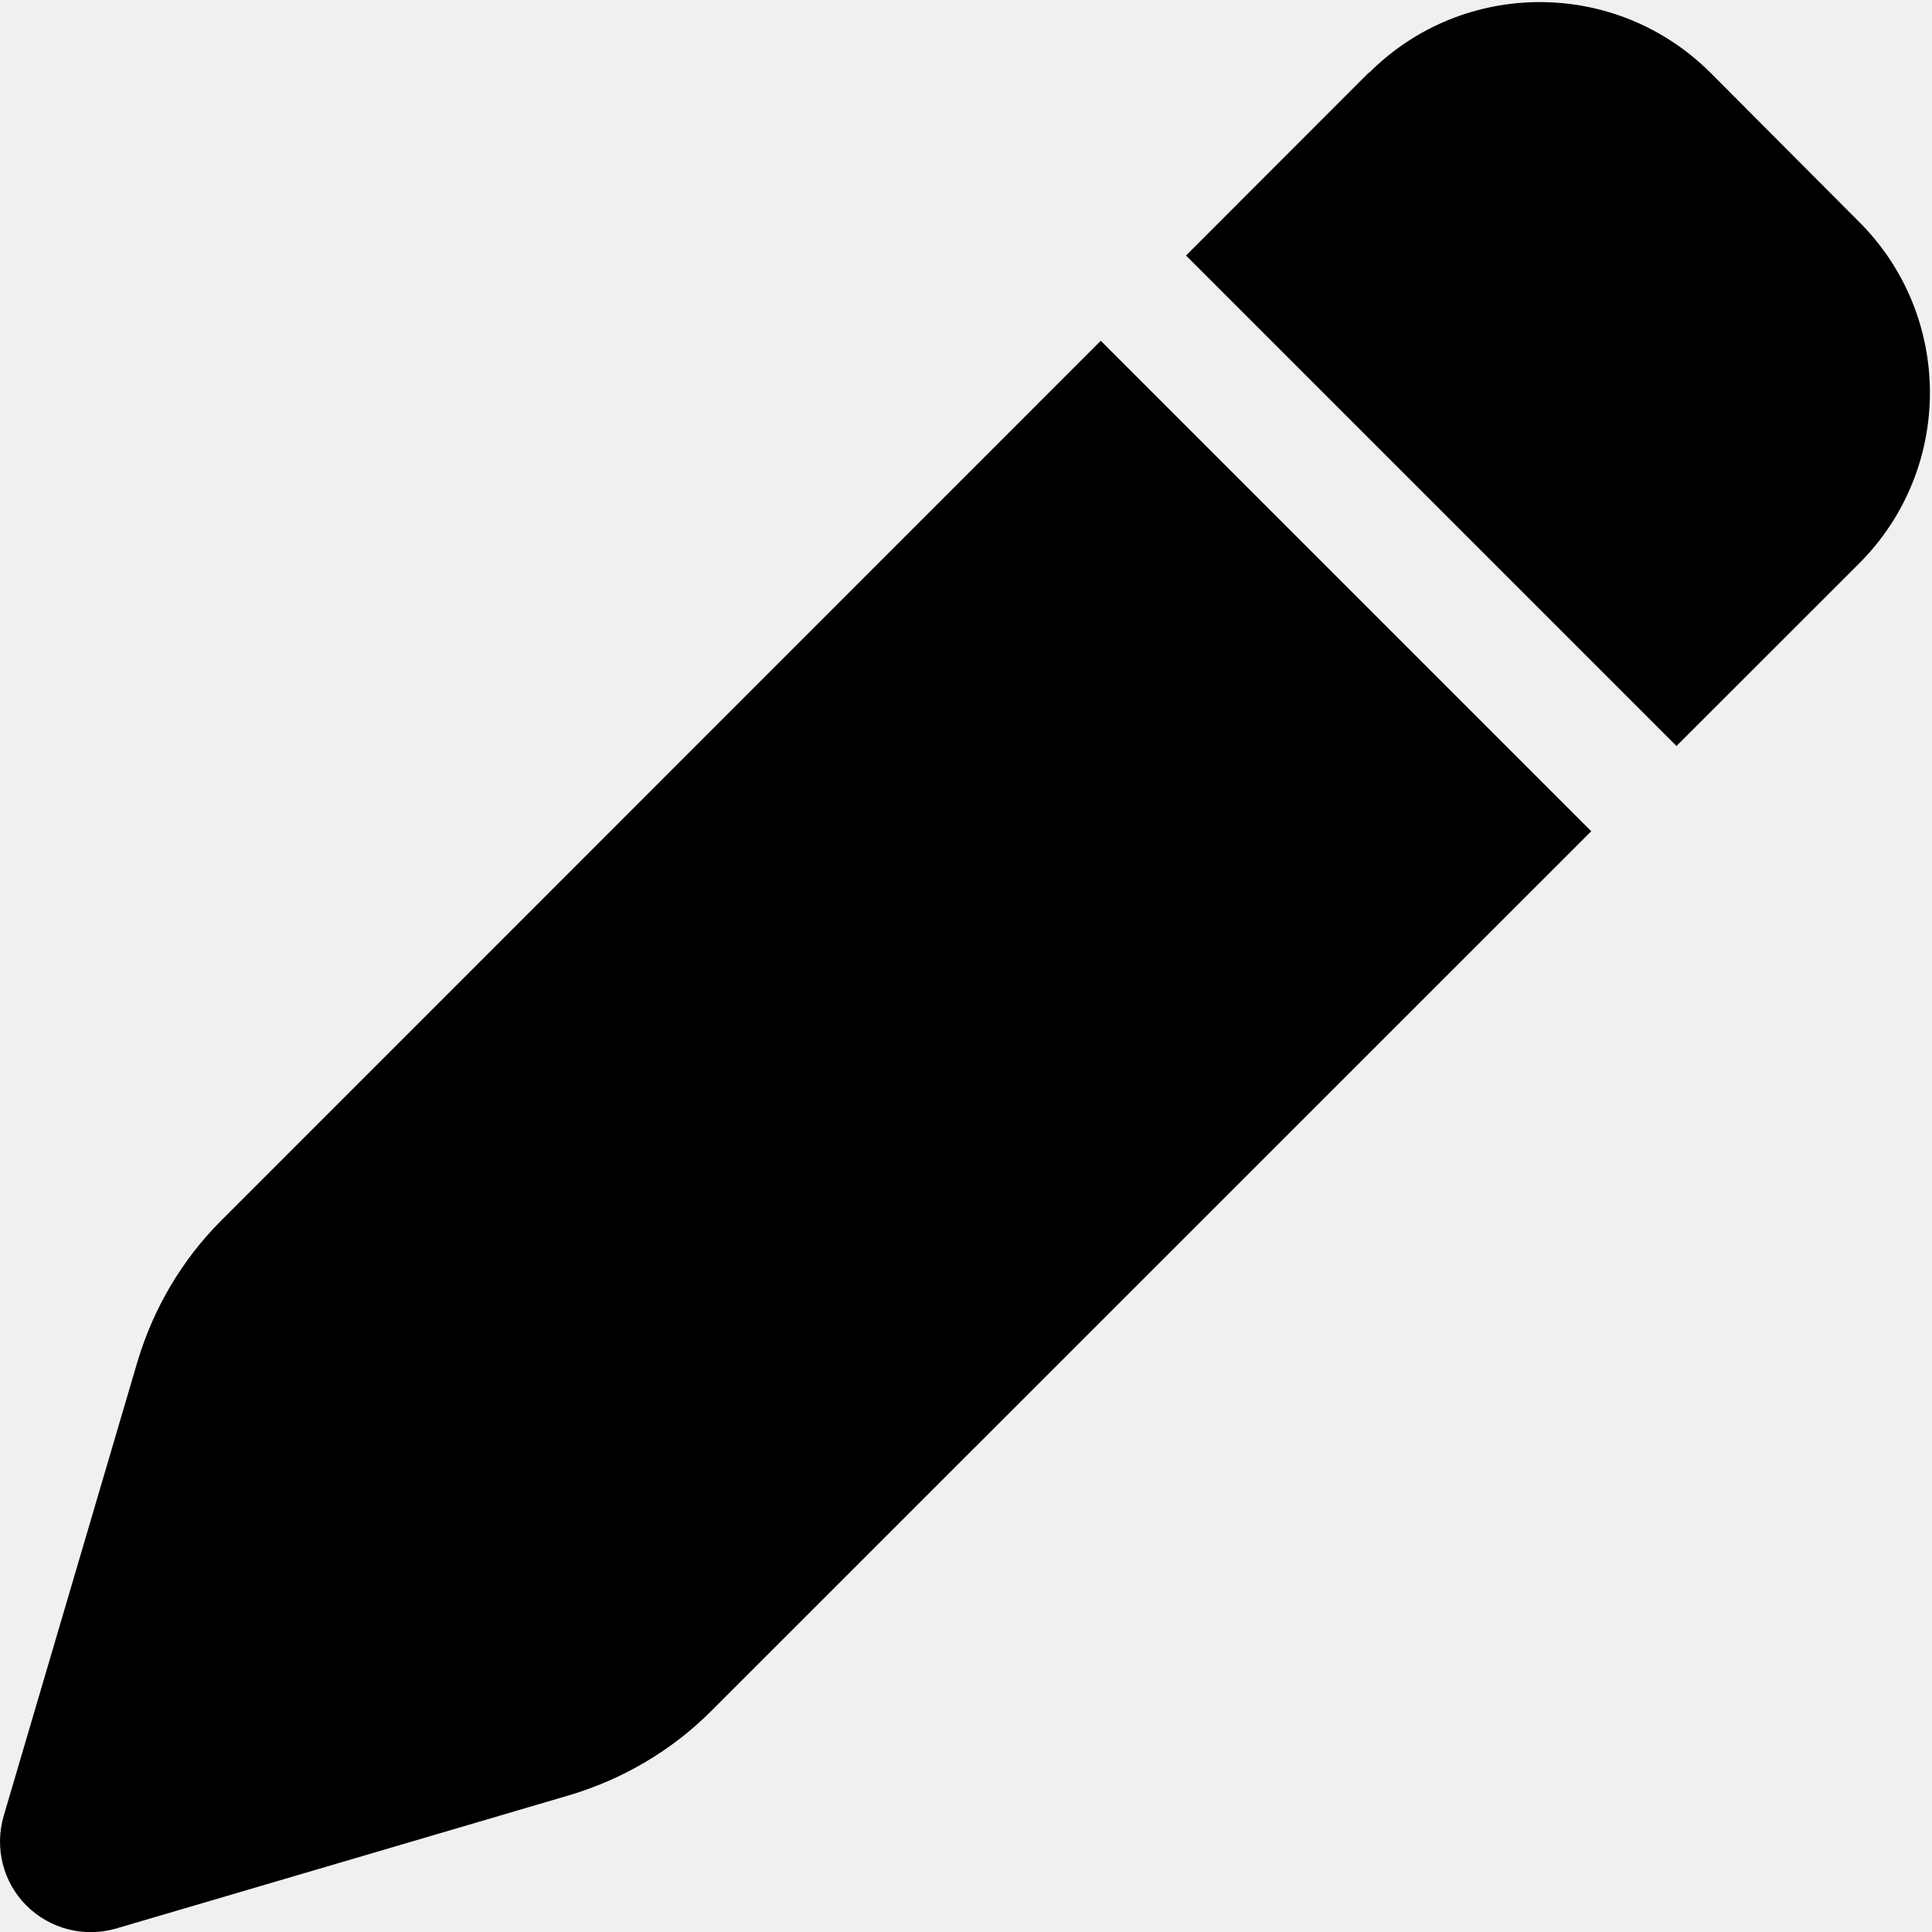
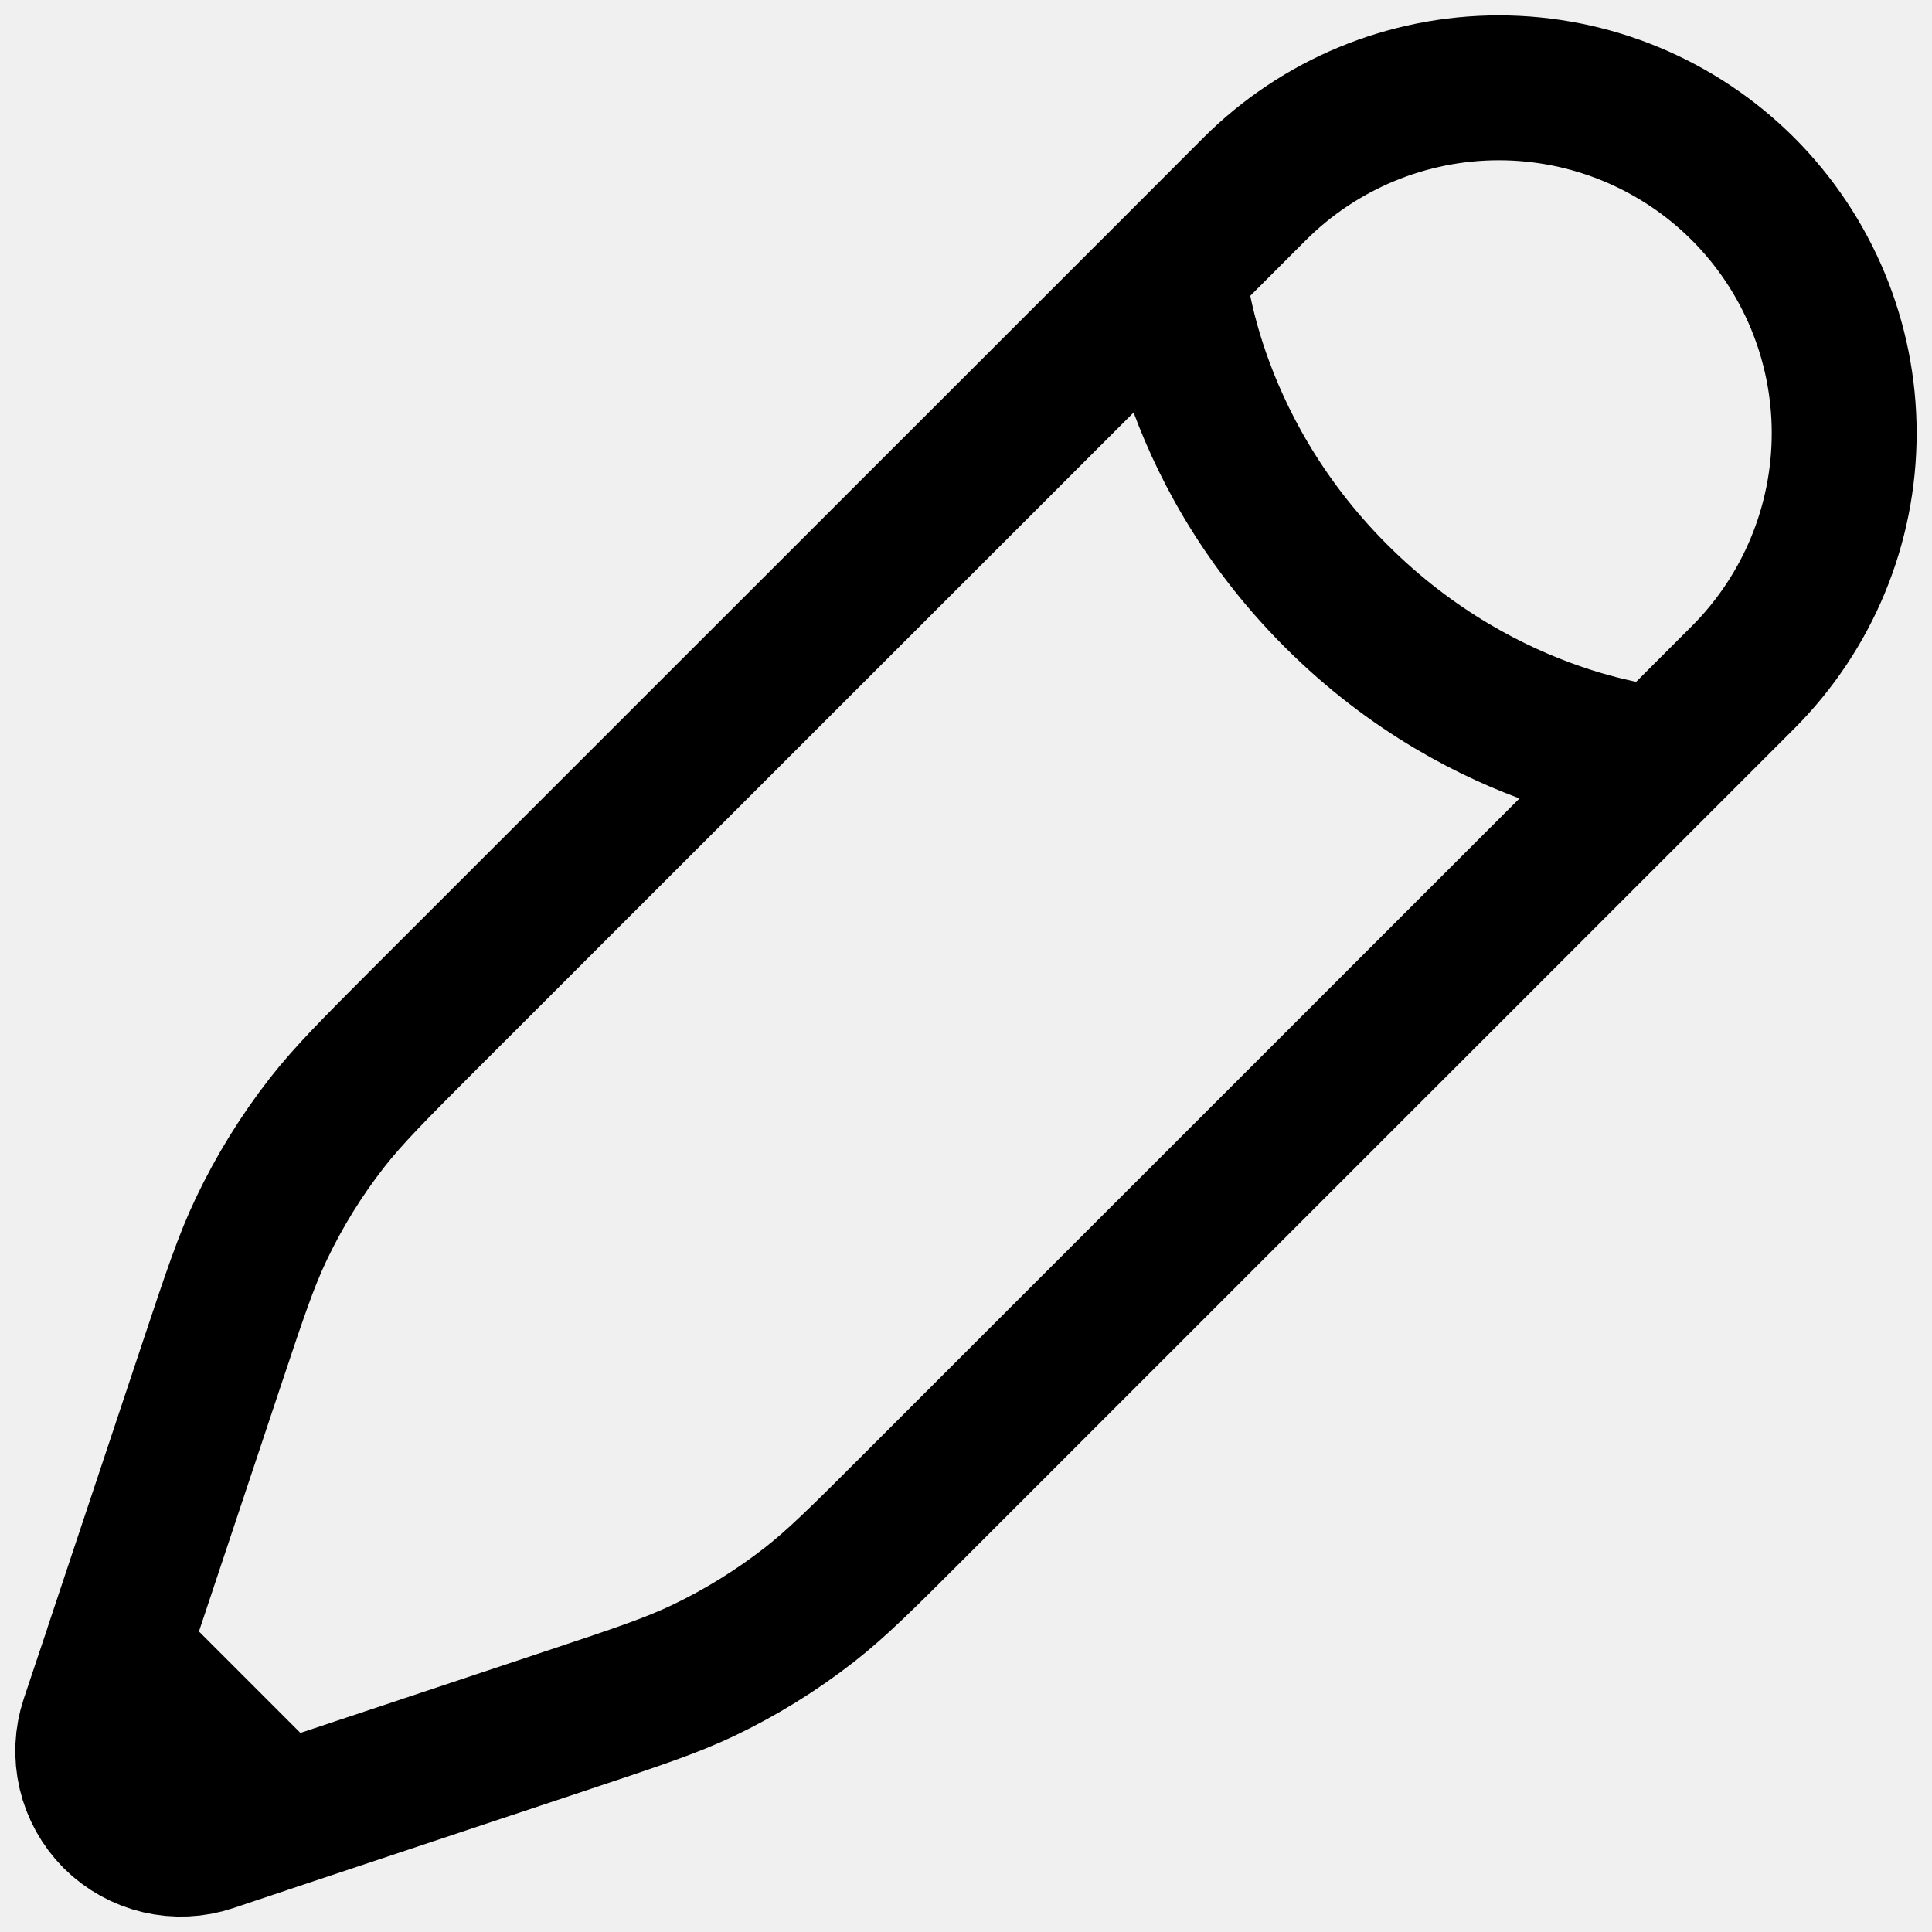
- <svg xmlns="http://www.w3.org/2000/svg" width="16" height="16" viewBox="0 0 16 16" fill="none">
-   <g clip-path="url(#clip0_42_43)">
-     <path d="M11.334 0.603L9.822 2.116L13.884 6.178L15.397 4.666C16.178 3.884 16.178 2.619 15.397 1.838L14.166 0.603C13.384 -0.178 12.119 -0.178 11.338 0.603H11.334ZM9.116 2.822L1.831 10.109C1.506 10.434 1.269 10.838 1.138 11.278L0.031 15.037C-0.047 15.303 0.025 15.588 0.219 15.781C0.413 15.975 0.697 16.047 0.959 15.972L4.719 14.866C5.159 14.734 5.563 14.497 5.888 14.172L13.178 6.884L9.116 2.822Z" fill="black" />
+ <svg xmlns="http://www.w3.org/2000/svg" width="20" height="20" viewBox="0 0 20 20" fill="none">
+   <g clip-path="url(#clip0_127_64)">
+     <path d="M17.201 7.855L18.044 7.012C18.714 6.341 19.091 5.432 19.091 4.484C19.091 3.536 18.714 2.627 18.044 1.956C17.373 1.286 16.464 0.909 15.516 0.909C14.568 0.909 13.659 1.286 12.988 1.956L12.146 2.799L4.398 10.545C3.874 11.07 3.611 11.333 3.385 11.622C3.119 11.963 2.891 12.332 2.705 12.723C2.547 13.054 2.43 13.406 2.195 14.11L1.201 17.093M17.201 7.855C17.201 7.855 15.411 7.749 13.831 6.169C12.251 4.59 12.146 2.799 12.146 2.799M17.201 7.855L9.455 15.6C8.93 16.125 8.667 16.387 8.378 16.613C8.037 16.879 7.668 17.107 7.277 17.294C6.946 17.451 6.595 17.568 5.89 17.803L2.907 18.797M2.907 18.797L2.178 19.041C2.008 19.098 1.826 19.106 1.651 19.065C1.477 19.024 1.317 18.935 1.19 18.809C1.064 18.682 0.975 18.522 0.934 18.348C0.893 18.173 0.901 17.991 0.958 17.821L1.202 17.092L2.907 18.797Z" stroke="black" stroke-width="1.5" />
  </g>
  <defs>
-     <clipPath id="clip0_42_43">
-       <rect width="16" height="16" fill="white" />
+     <clipPath id="clip0_127_64">
+       <rect width="20" height="20" fill="white" />
    </clipPath>
  </defs>
</svg>
